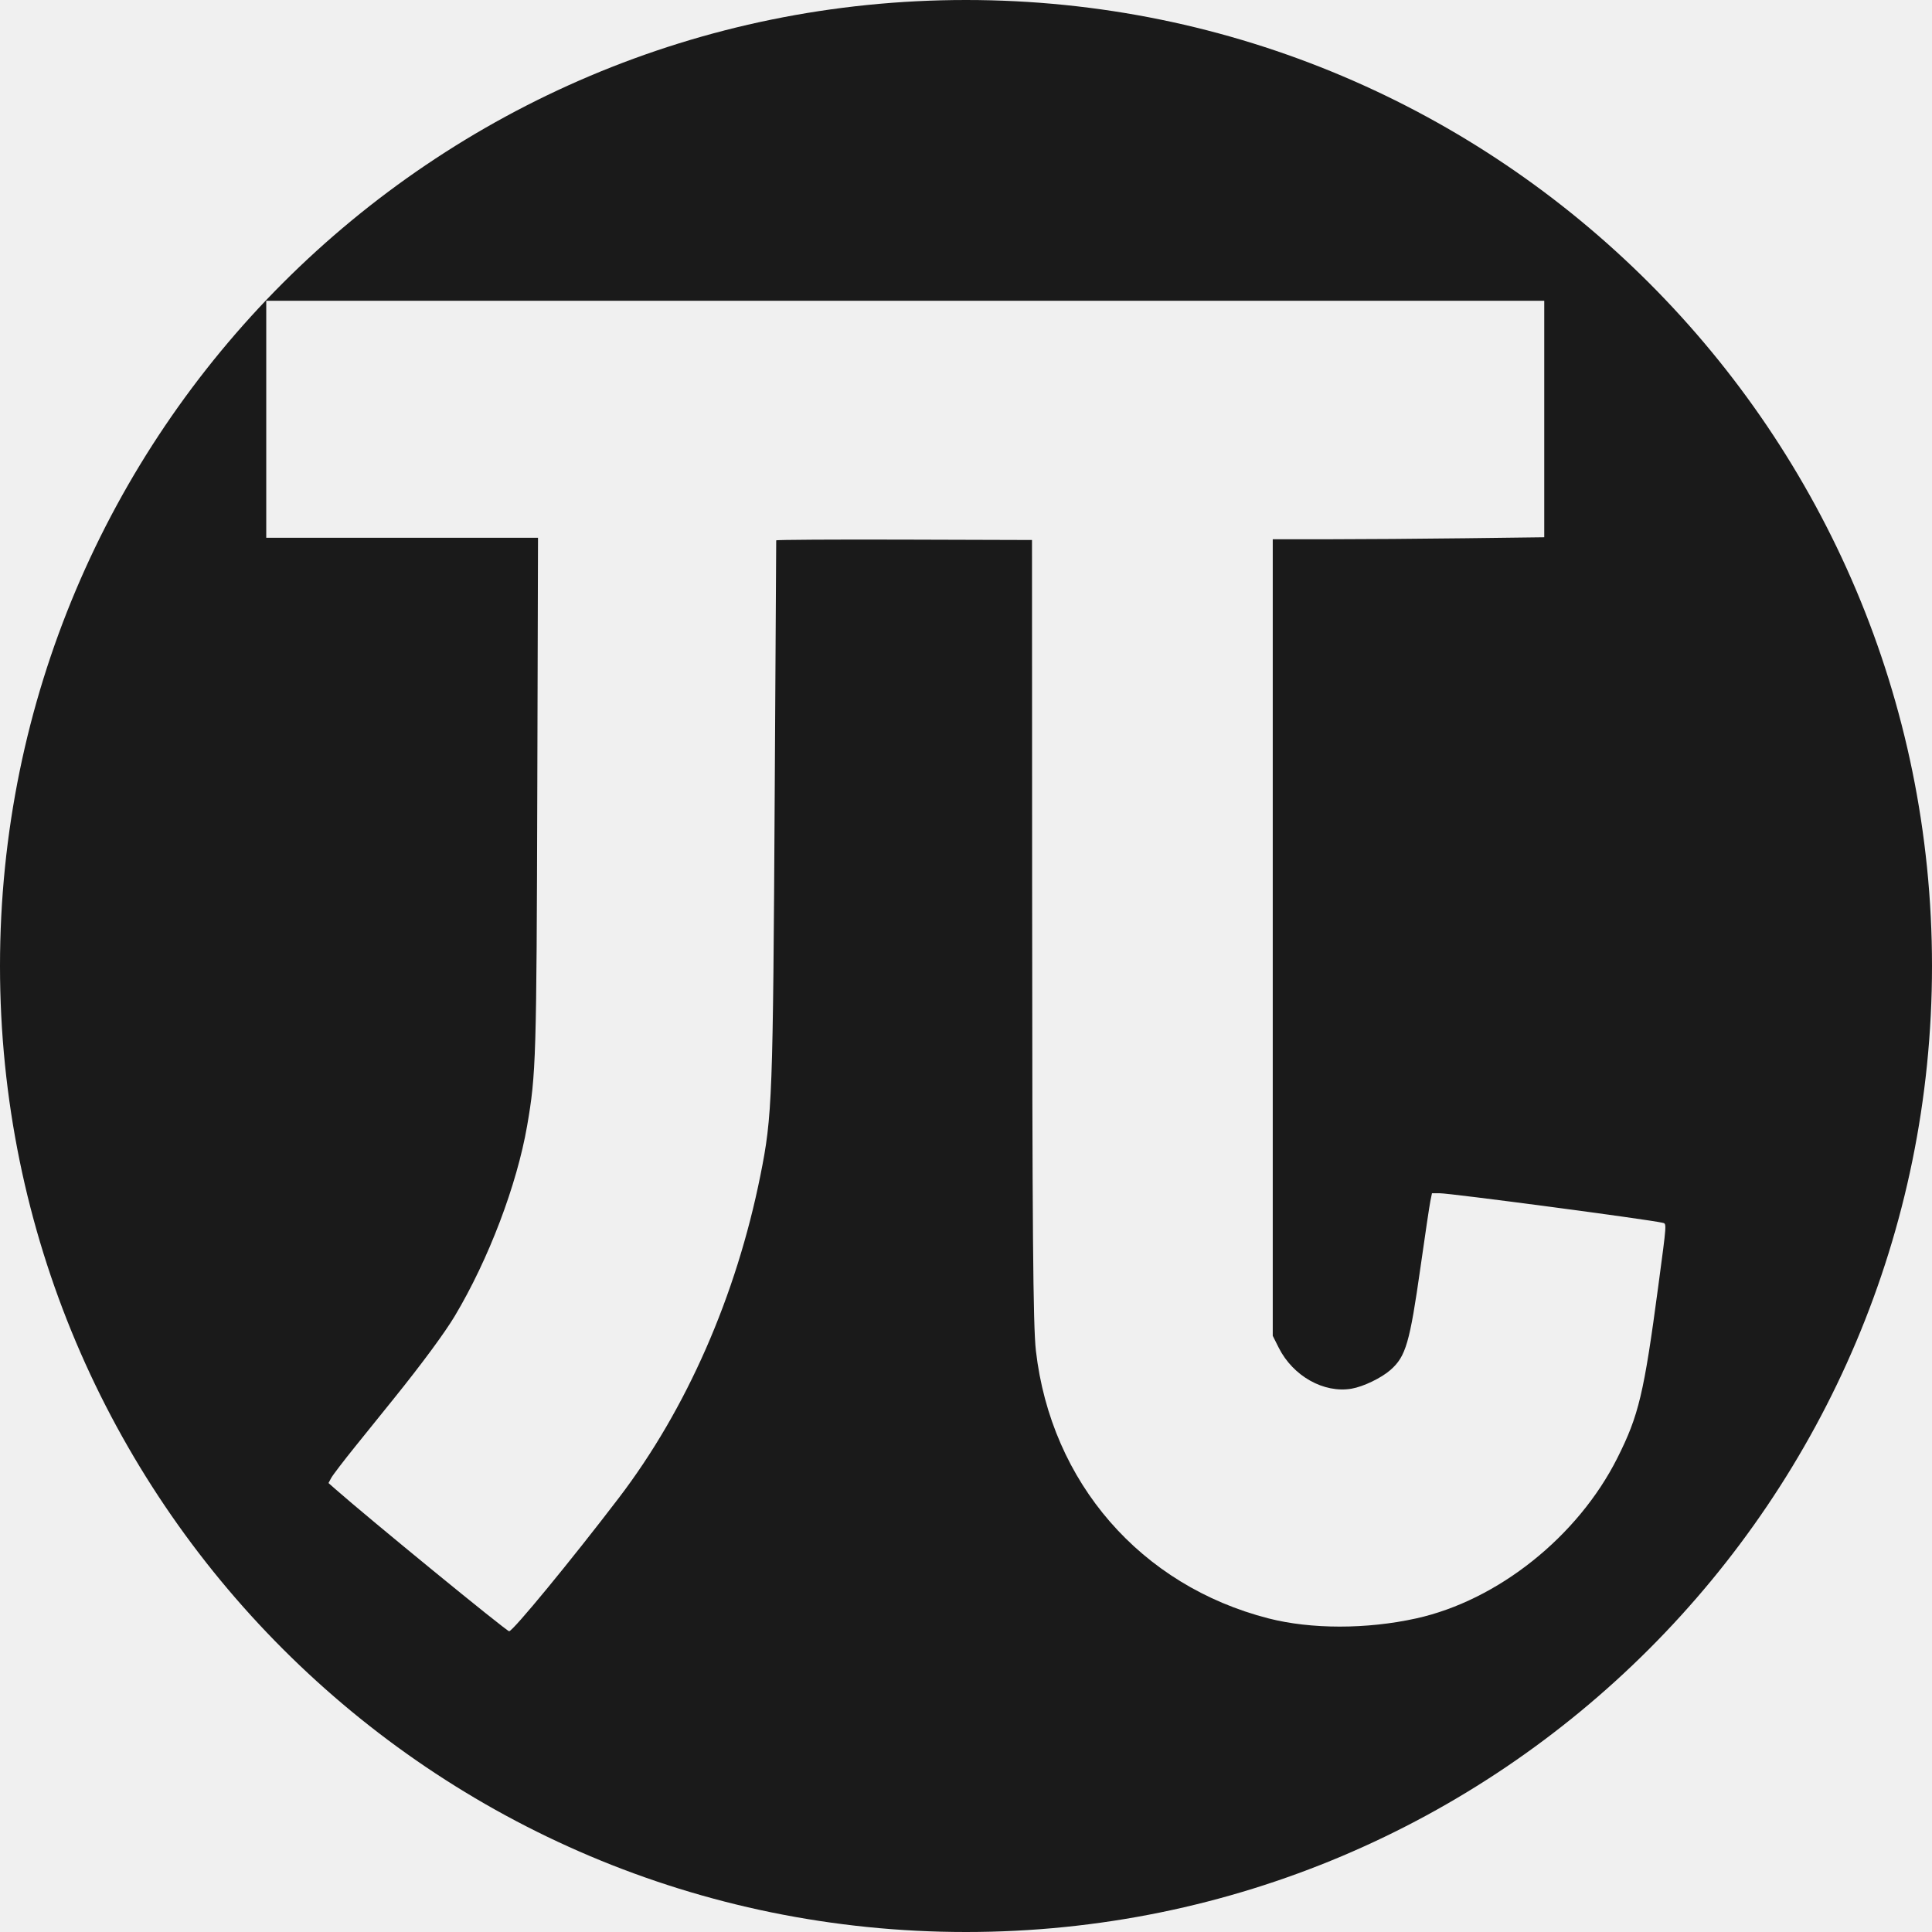
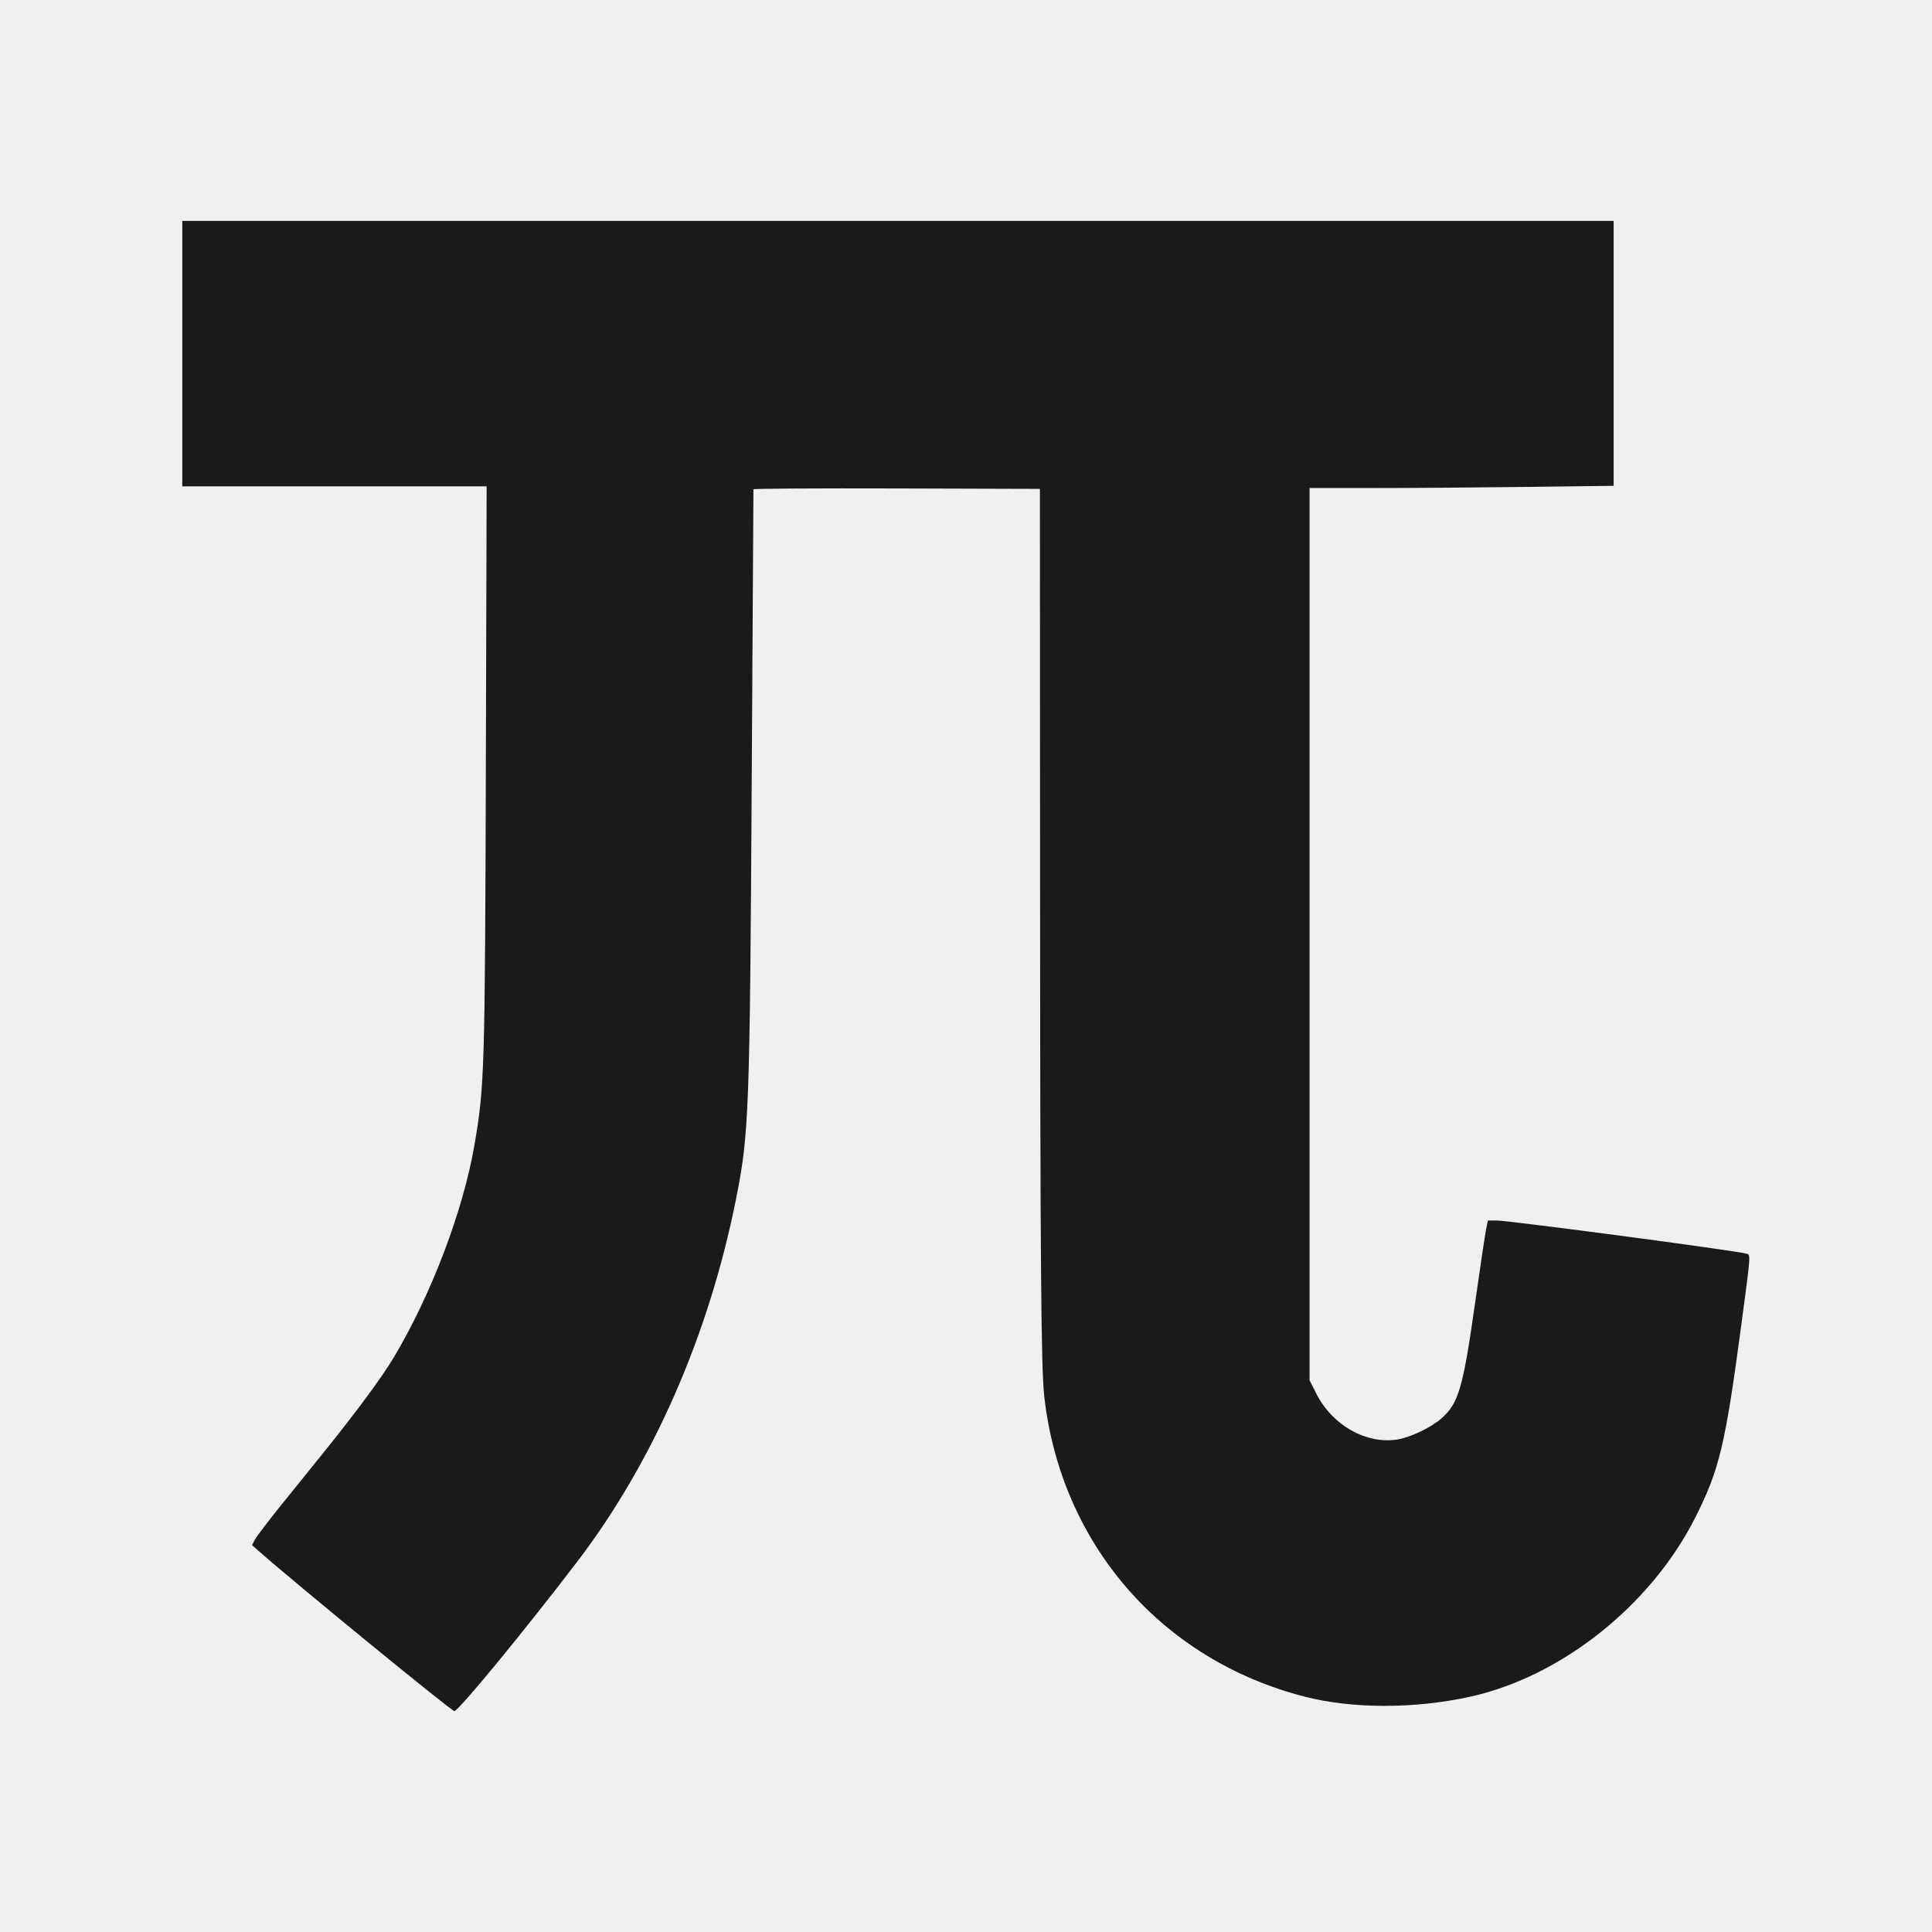
- <svg xmlns="http://www.w3.org/2000/svg" viewBox="-177.5 -200.5 1288 1288">
+ <svg xmlns="http://www.w3.org/2000/svg" viewBox="-108.5 -131.5 1150 1150">
  <style>
-     circle { fill: #1a1a1a; }
+     path { fill: #1a1a1a; }
    @media (prefers-color-scheme: dark) {
-       circle { fill: #fffefb; }
+       path { fill: #fffefb; }
    }
  </style>
-   <mask id="pi-cutout">
-     <rect x="-177.5" y="-200.5" width="1288" height="1288" fill="white" />
-     <path d="M 0 79 L 0 158 90.585 158 L 181.171 158 180.702 323.750 C 180.189 505.585, 179.893 515.439, 173.921 550 C 167.099 589.473, 148.234 639.092, 125.705 676.819 C 119.026 688.003, 103.645 708.849, 85.085 731.871 C 78.713 739.775, 67.103 754.175, 59.284 763.871 C 51.465 773.567, 44.265 783.006, 43.284 784.846 L 41.500 788.192 46 792.162 C 67.779 811.375, 160.219 887, 161.926 887 C 164.406 887, 203.422 839.570, 235.136 798 C 280.230 738.893, 313.314 663.477, 329.454 583 C 337.392 543.422, 337.821 531.897, 338.991 327 C 339.513 235.425, 339.954 160.160, 339.971 159.744 C 339.987 159.329, 378.362 159.104, 425.250 159.244 L 510.500 159.500 510.587 390.500 C 510.673 618.837, 511.198 683.440, 513.103 700 C 523.207 787.861, 582.955 856.593, 668.225 878.447 C 696.545 885.706, 733.582 885.714, 766.500 878.469 C 820.969 866.481, 874.399 823.906, 900.740 771.500 C 914.994 743.143, 918.458 728.600, 928.003 657.046 C 933.820 613.443, 933.694 615.388, 930.750 614.663 C 922.311 612.583, 789.603 595, 782.351 595 L 777.142 595 776.074 600.250 C 775.486 603.138, 772.547 622.825, 769.543 644 C 762.332 694.830, 759.720 703.795, 749.503 712.788 C 743.401 718.160, 731.401 723.939, 723.565 725.282 C 705.044 728.454, 684.513 716.921, 675 698.001 L 671 690.044 671 424.522 L 671 159 708.835 159 C 729.645 159, 770.370 158.701, 799.335 158.336 L 852 157.673 852 78.836 L 852 0 426 0 L 0 0 0 79" fill="black" fill-rule="evenodd" />
-   </mask>
-   <circle cx="466.5" cy="443.5" r="644" mask="url(#pi-cutout)" />
+   <path d="M 0 79 L 0 158 90.585 158 L 181.171 158 180.702 323.750 C 180.189 505.585, 179.893 515.439, 173.921 550 C 167.099 589.473, 148.234 639.092, 125.705 676.819 C 119.026 688.003, 103.645 708.849, 85.085 731.871 C 78.713 739.775, 67.103 754.175, 59.284 763.871 C 51.465 773.567, 44.265 783.006, 43.284 784.846 L 41.500 788.192 46 792.162 C 67.779 811.375, 160.219 887, 161.926 887 C 164.406 887, 203.422 839.570, 235.136 798 C 280.230 738.893, 313.314 663.477, 329.454 583 C 337.392 543.422, 337.821 531.897, 338.991 327 C 339.513 235.425, 339.954 160.160, 339.971 159.744 C 339.987 159.329, 378.362 159.104, 425.250 159.244 L 510.500 159.500 510.587 390.500 C 510.673 618.837, 511.198 683.440, 513.103 700 C 523.207 787.861, 582.955 856.593, 668.225 878.447 C 696.545 885.706, 733.582 885.714, 766.500 878.469 C 820.969 866.481, 874.399 823.906, 900.740 771.500 C 914.994 743.143, 918.458 728.600, 928.003 657.046 C 933.820 613.443, 933.694 615.388, 930.750 614.663 C 922.311 612.583, 789.603 595, 782.351 595 L 777.142 595 776.074 600.250 C 775.486 603.138, 772.547 622.825, 769.543 644 C 762.332 694.830, 759.720 703.795, 749.503 712.788 C 743.401 718.160, 731.401 723.939, 723.565 725.282 C 705.044 728.454, 684.513 716.921, 675 698.001 L 671 690.044 671 424.522 L 671 159 708.835 159 C 729.645 159, 770.370 158.701, 799.335 158.336 L 852 157.673 852 78.836 L 852 0 426 0 L 0 0 0 79" fill-rule="evenodd" />
</svg>
